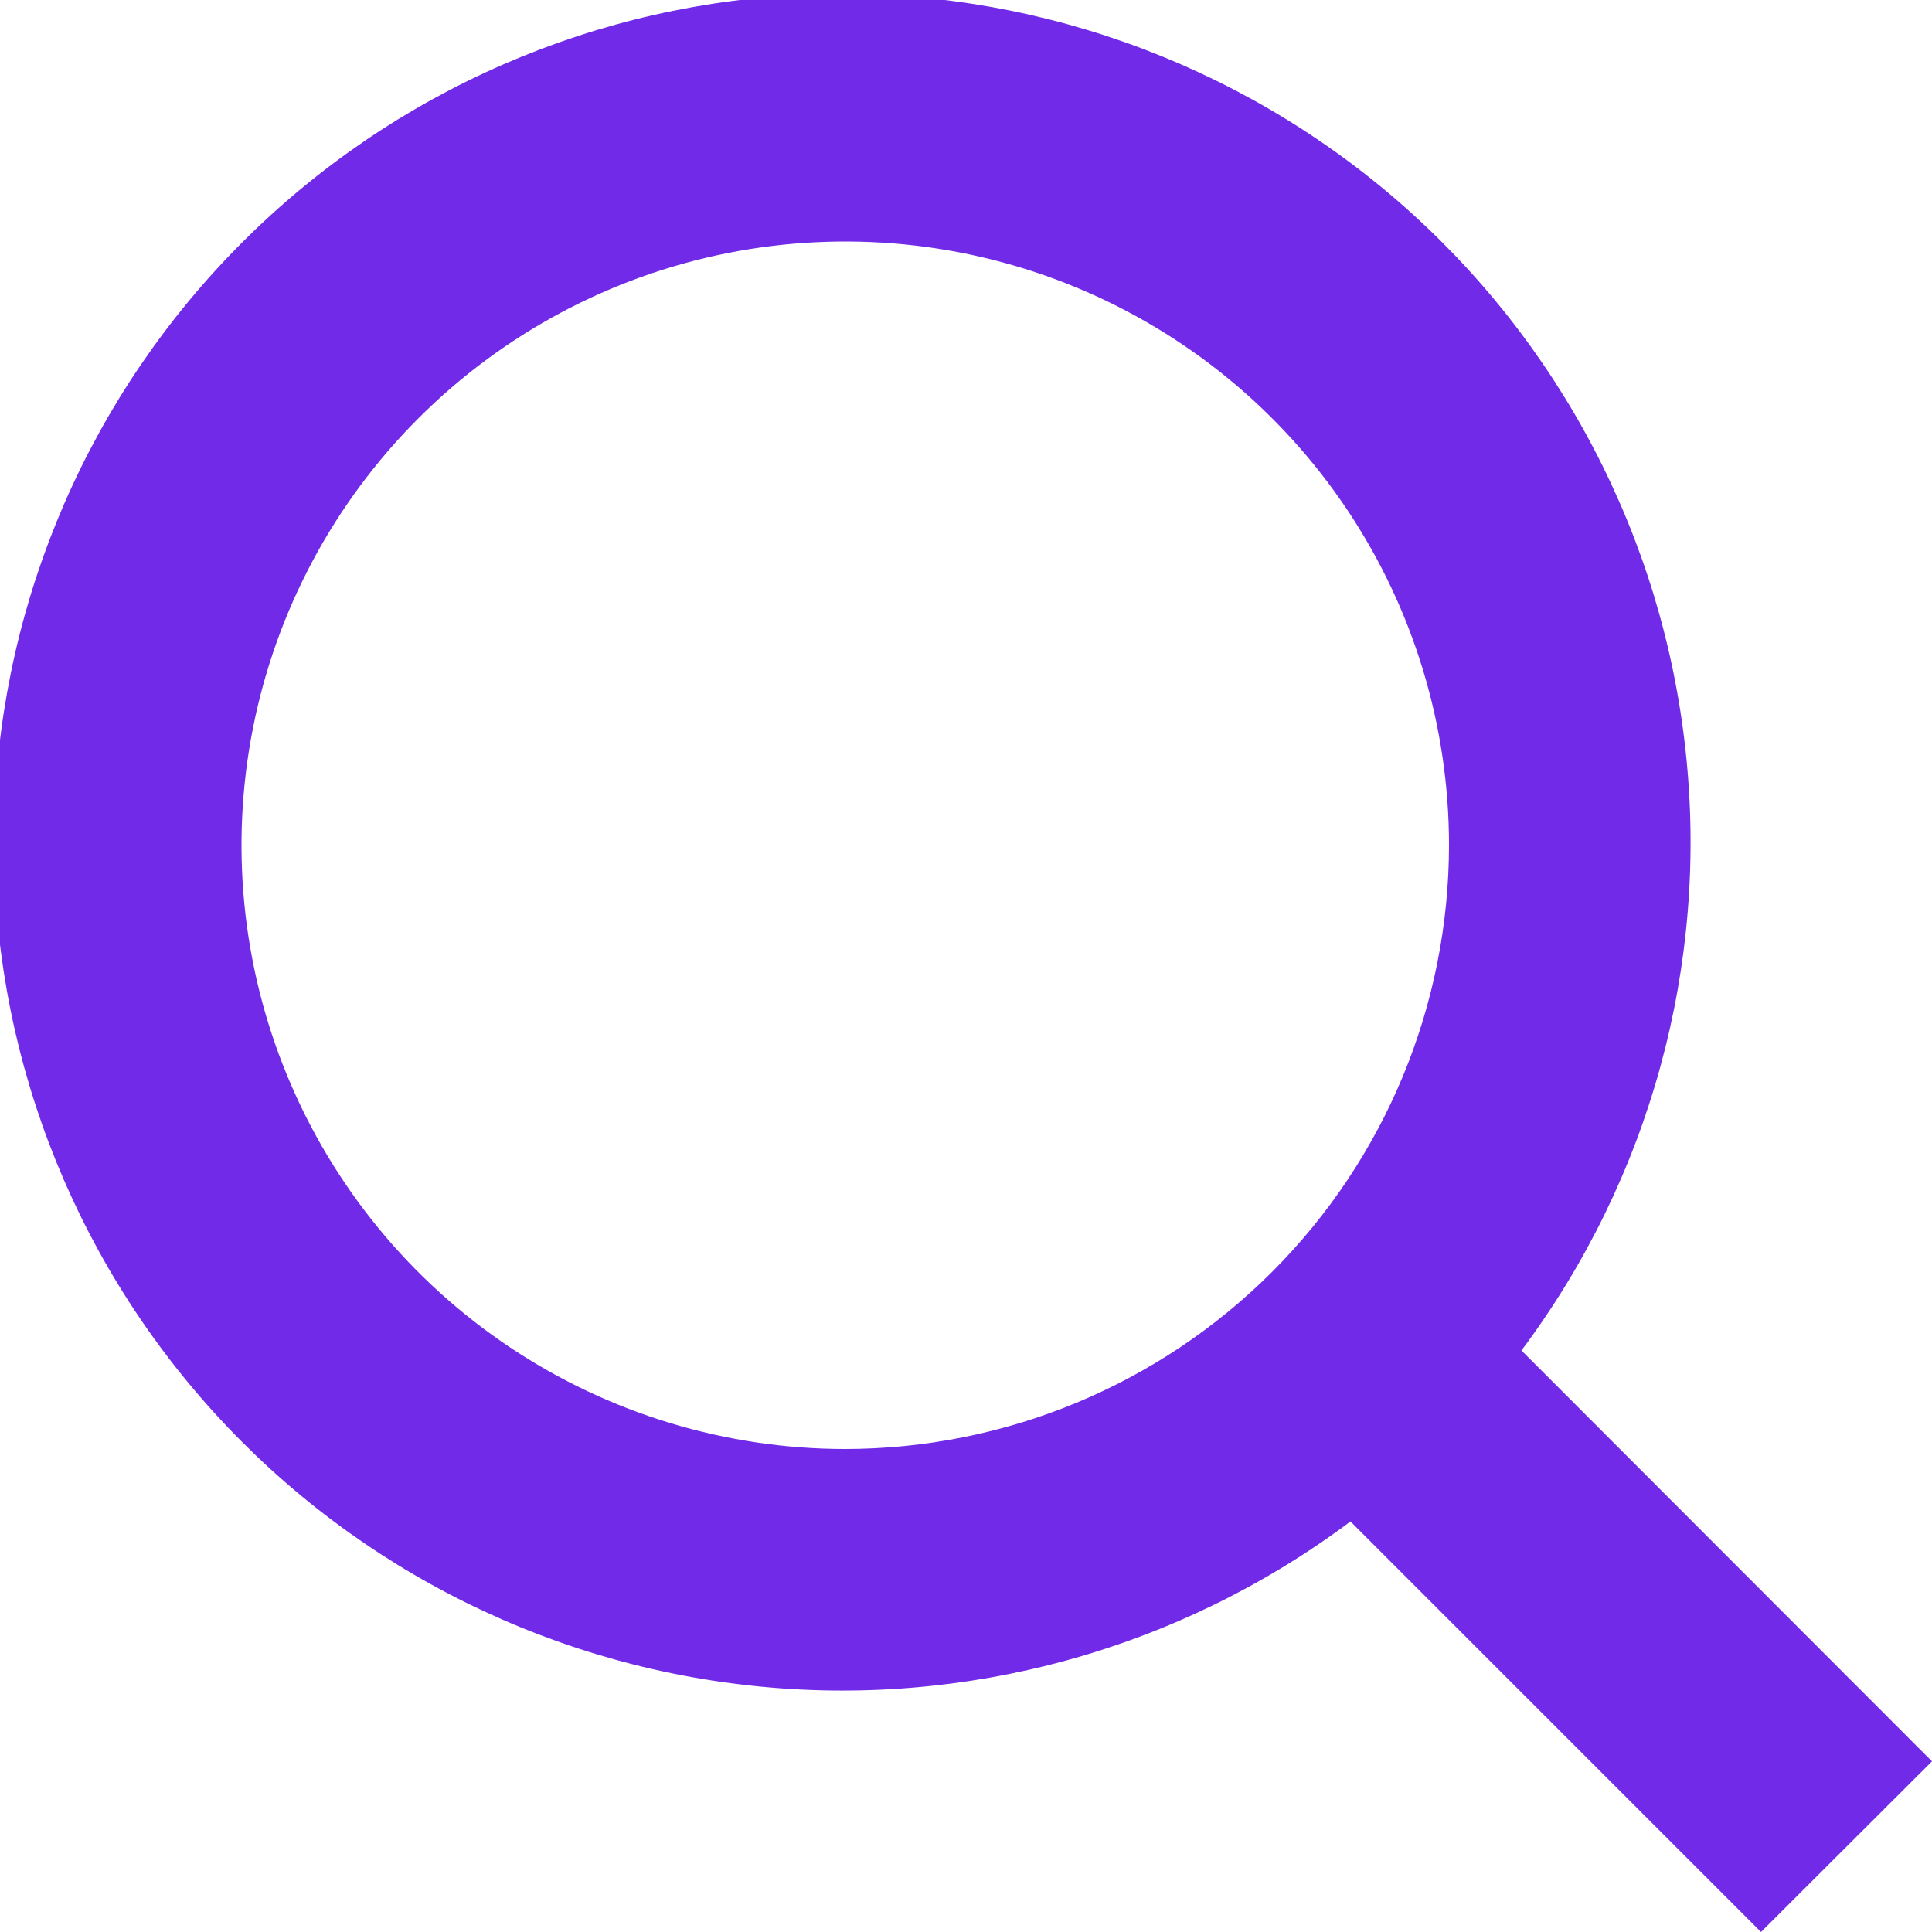
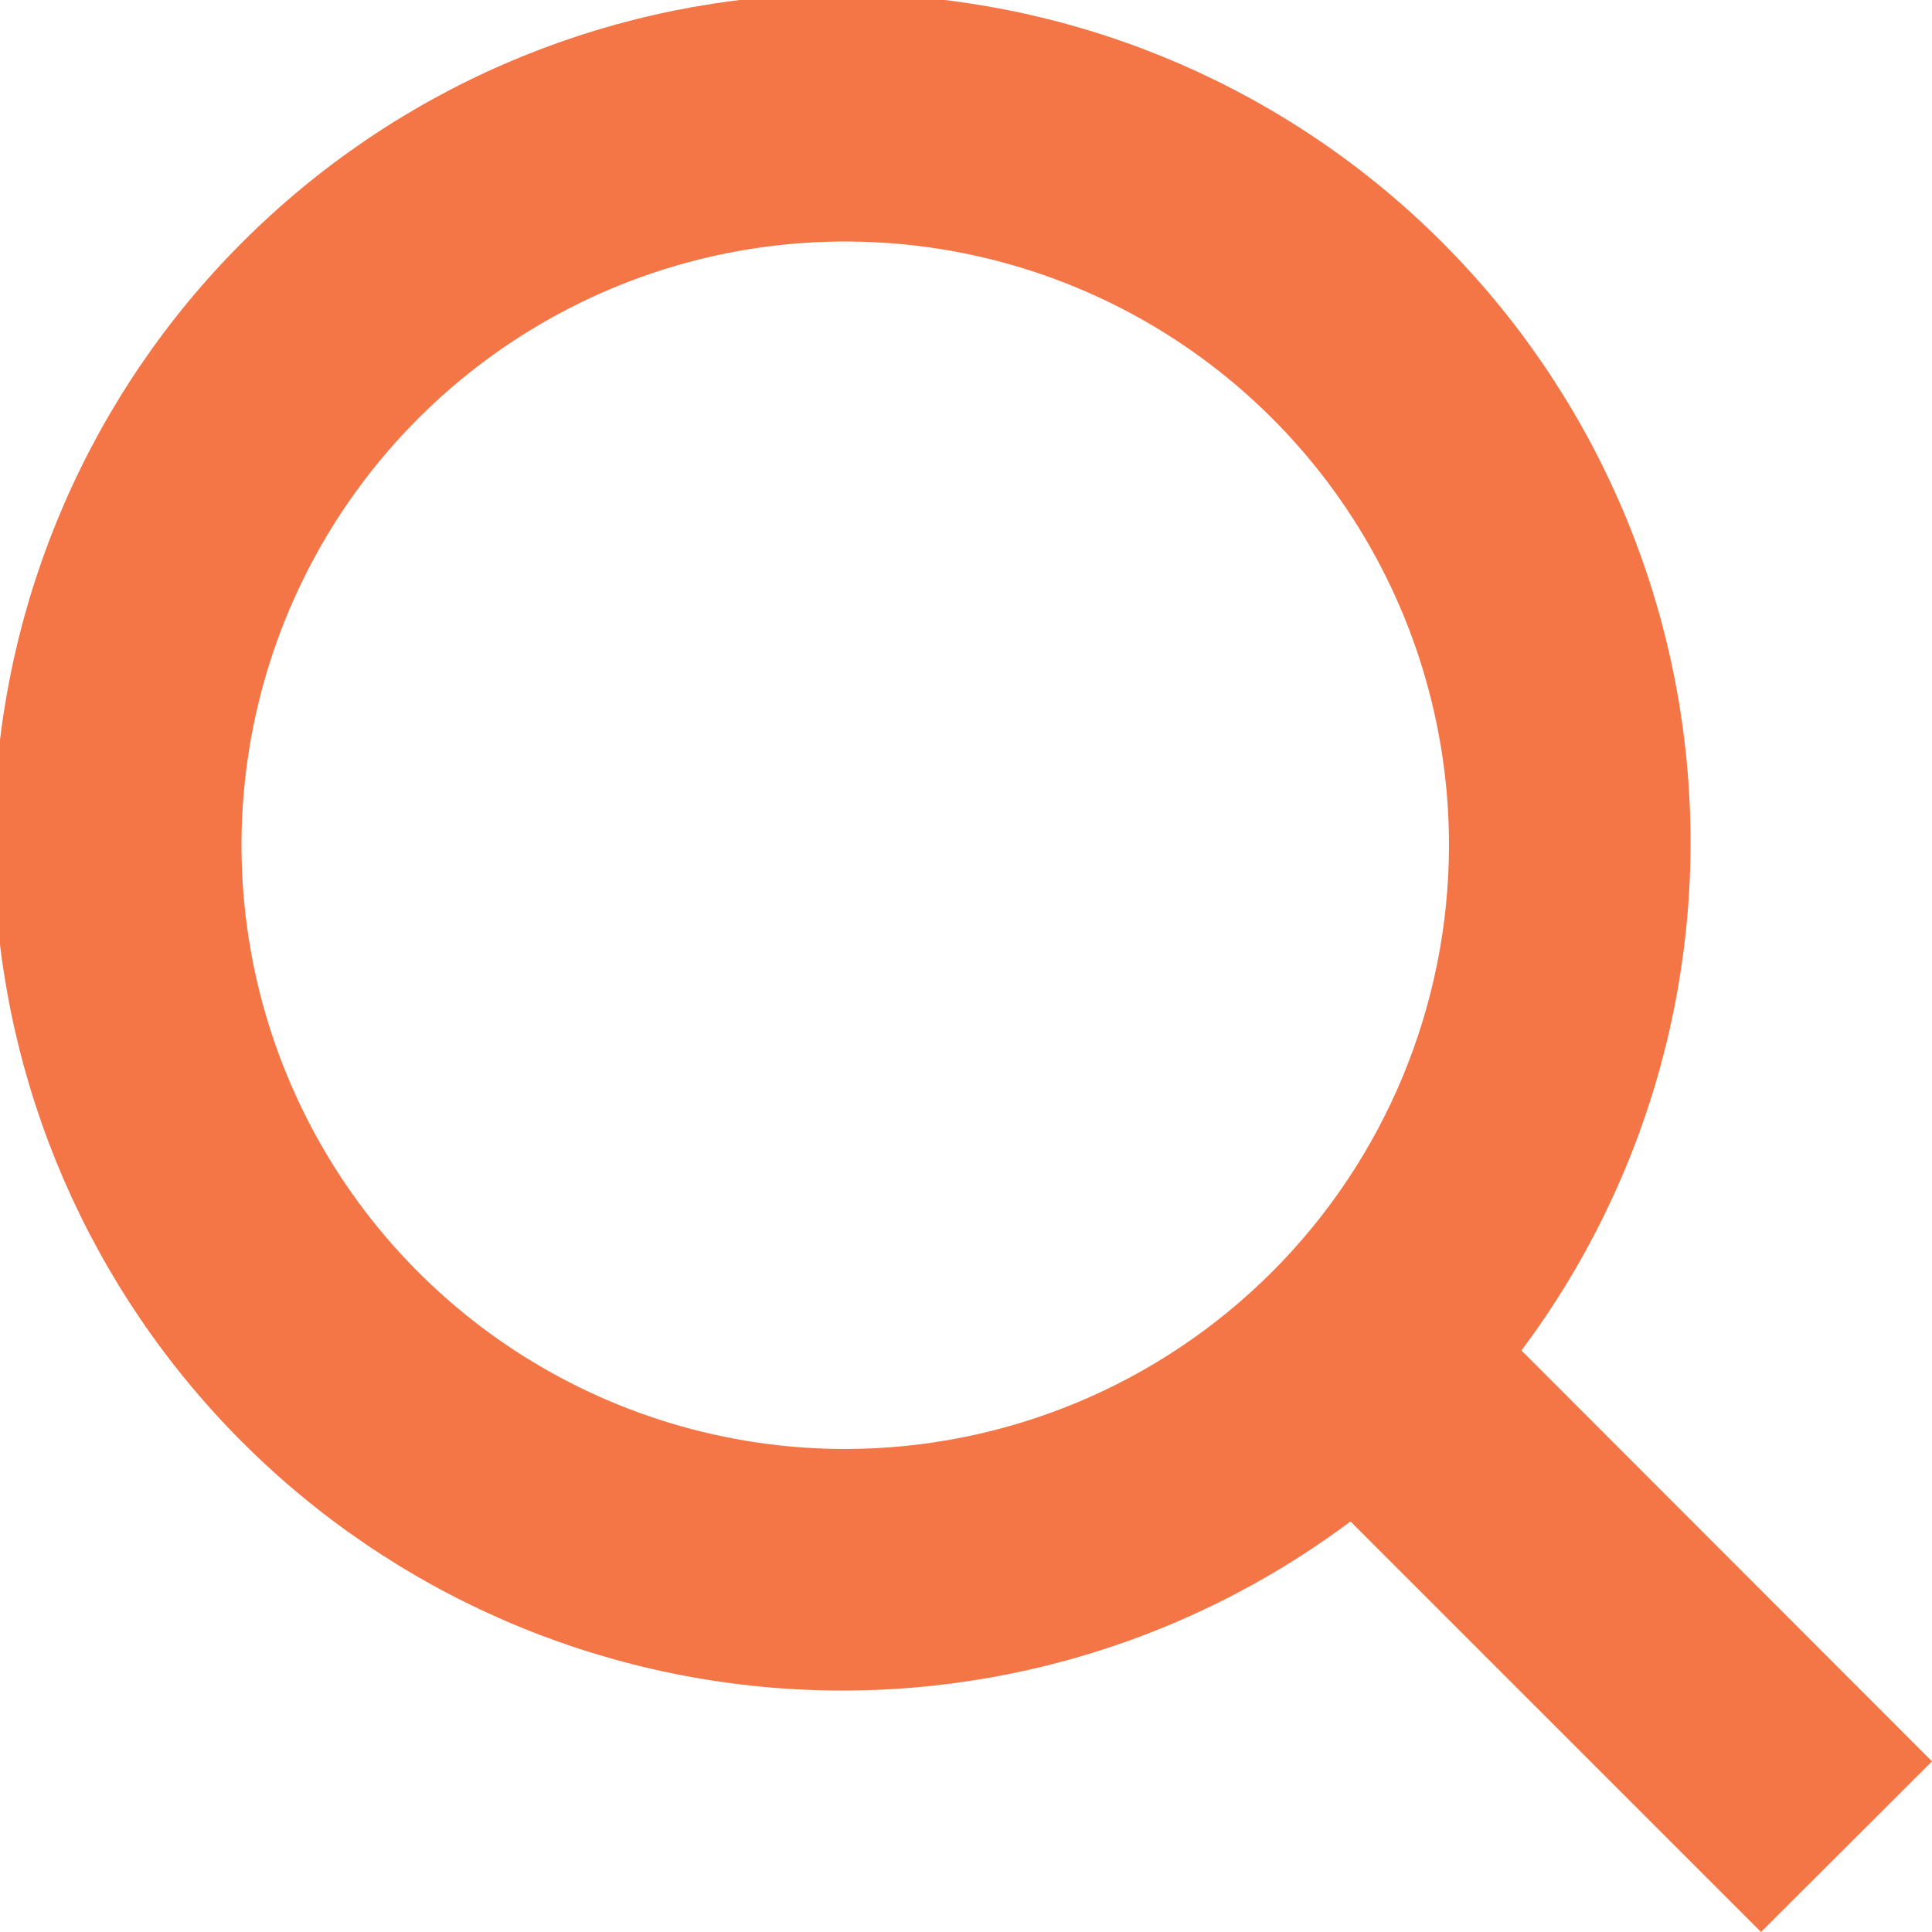
<svg xmlns="http://www.w3.org/2000/svg" width="24" height="24" viewBox="0 0 24 24" fill="none">
-   <path d="M18.9 16.776C20.497 14.642 21.226 11.983 20.94 9.334C20.655 6.684 19.377 4.241 17.363 2.496C15.349 0.751 12.748 -0.166 10.085 -0.07C7.422 0.025 4.894 1.125 3.01 3.01C1.125 4.894 0.025 7.422 -0.07 10.085C-0.166 12.748 0.751 15.349 2.496 17.363C4.241 19.377 6.684 20.655 9.334 20.94C11.983 21.226 14.642 20.497 16.776 18.9L21.876 24L24 21.88L18.9 16.776ZM10.5 18C9.017 18 7.567 17.56 6.333 16.736C5.1 15.912 4.139 14.741 3.571 13.37C3.003 12 2.855 10.492 3.144 9.037C3.433 7.582 4.148 6.246 5.197 5.197C6.246 4.148 7.582 3.433 9.037 3.144C10.492 2.855 12 3.003 13.37 3.571C14.741 4.139 15.912 5.1 16.736 6.333C17.56 7.567 18 9.017 18 10.5C17.998 12.489 17.207 14.395 15.801 15.801C14.395 17.207 12.489 17.998 10.5 18Z" fill="#722AE9" />
+   <path d="M18.9 16.776C20.497 14.642 21.226 11.983 20.94 9.334C20.655 6.684 19.377 4.241 17.363 2.496C15.349 0.751 12.748 -0.166 10.085 -0.07C7.422 0.025 4.894 1.125 3.01 3.01C1.125 4.894 0.025 7.422 -0.07 10.085C-0.166 12.748 0.751 15.349 2.496 17.363C4.241 19.377 6.684 20.655 9.334 20.94C11.983 21.226 14.642 20.497 16.776 18.9L21.876 24L24 21.88L18.9 16.776ZM10.5 18C9.017 18 7.567 17.56 6.333 16.736C5.1 15.912 4.139 14.741 3.571 13.37C3.003 12 2.855 10.492 3.144 9.037C3.433 7.582 4.148 6.246 5.197 5.197C6.246 4.148 7.582 3.433 9.037 3.144C10.492 2.855 12 3.003 13.37 3.571C14.741 4.139 15.912 5.1 16.736 6.333C17.56 7.567 18 9.017 18 10.5C17.998 12.489 17.207 14.395 15.801 15.801C14.395 17.207 12.489 17.998 10.5 18Z" fill="#F47647" />
</svg>
